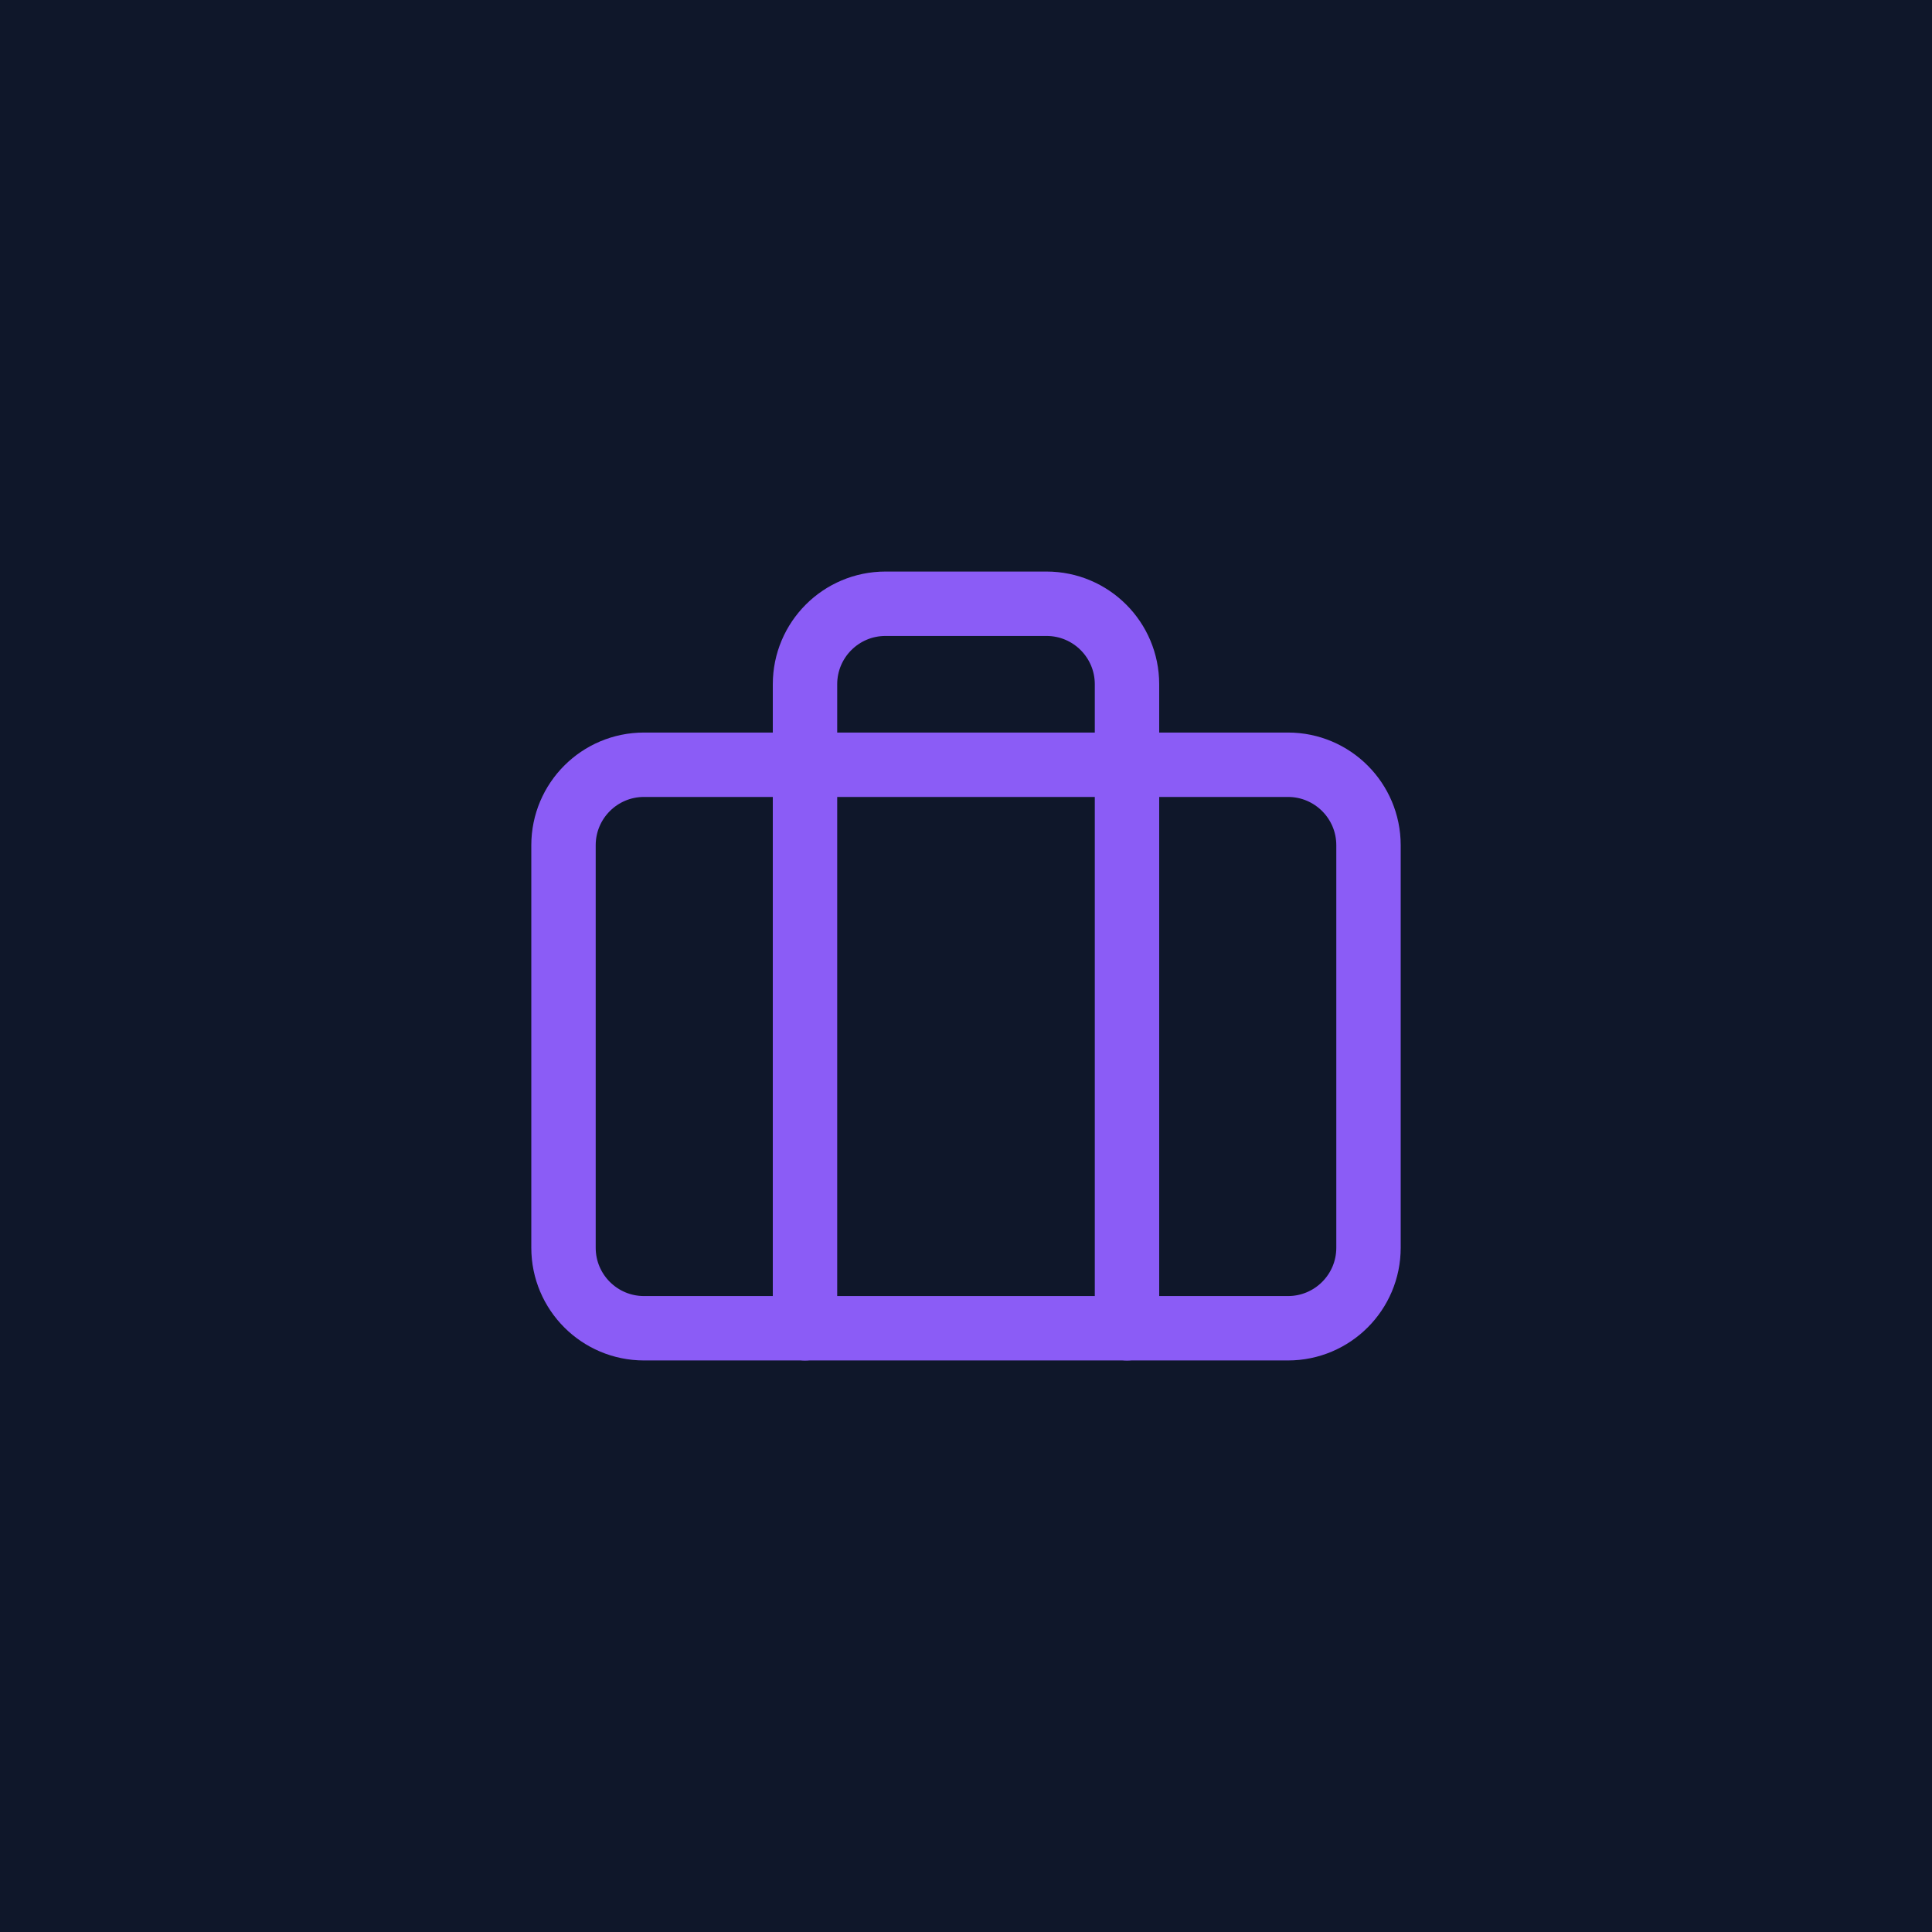
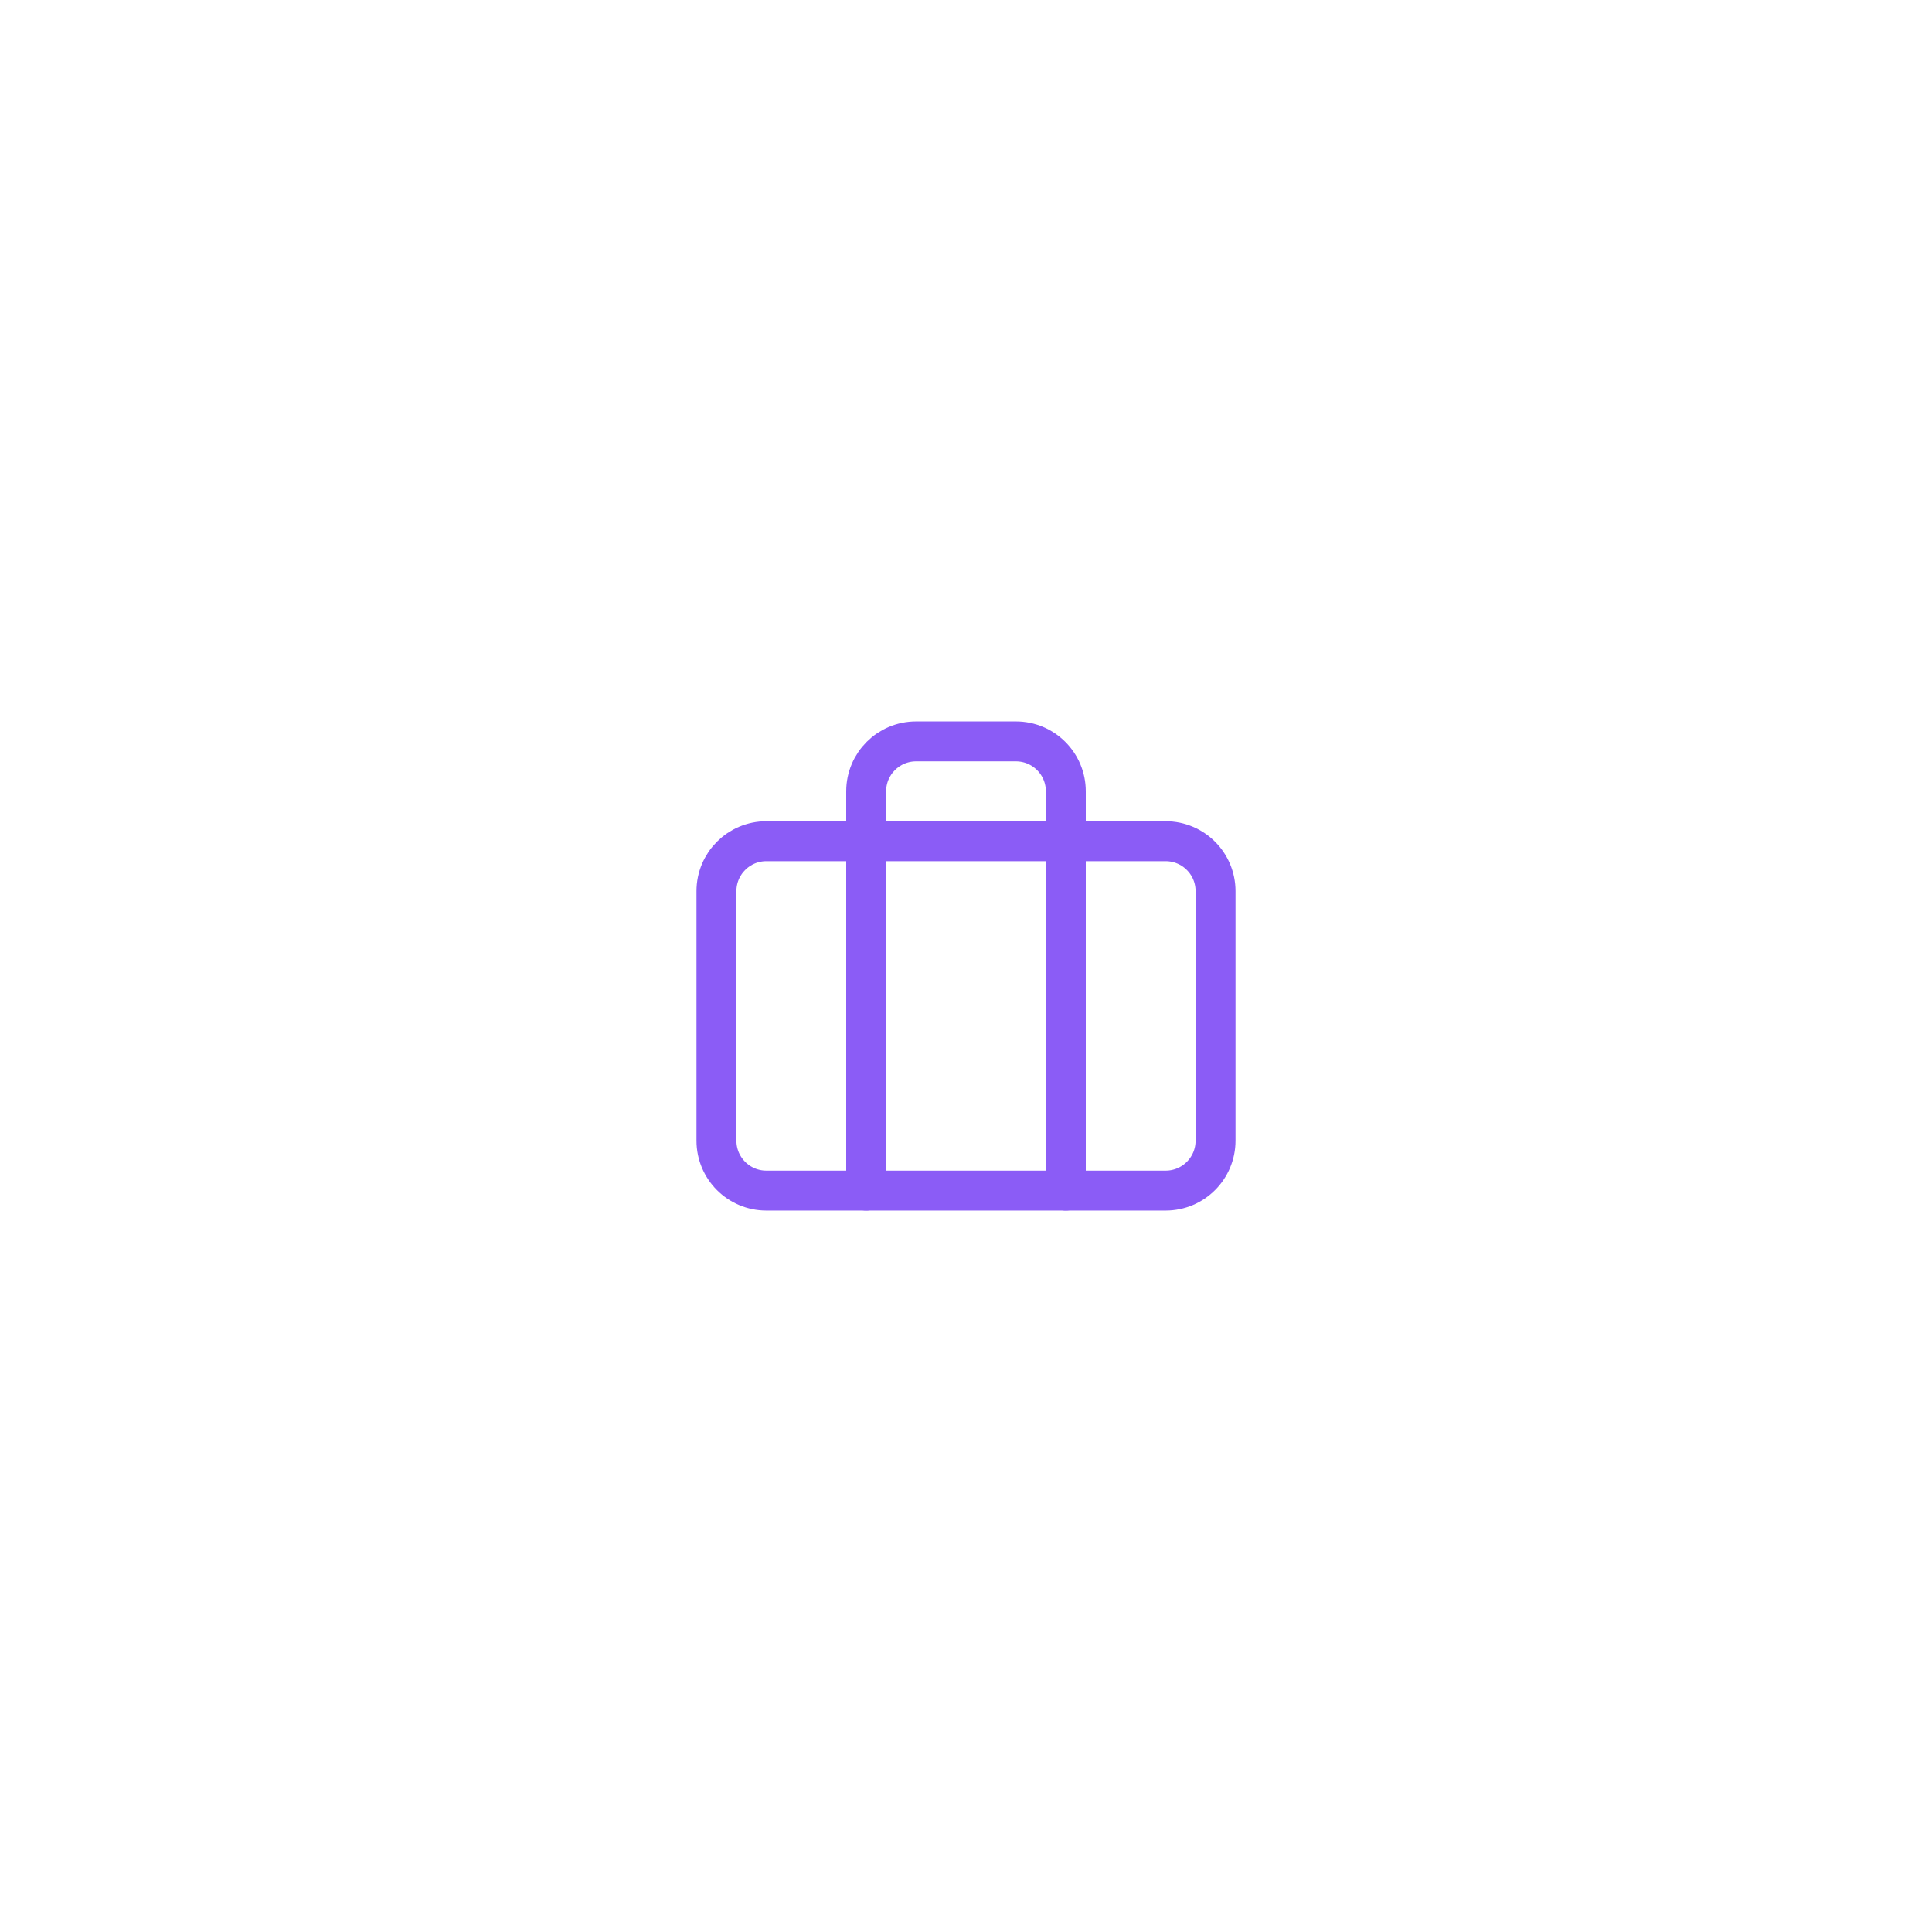
- <svg xmlns="http://www.w3.org/2000/svg" width="64" height="64" viewBox="0 0 64 64">
-   <rect width="64" height="64" fill="#0f172a" />
-   <g transform="translate(32, 32) scale(1.333333) translate(-12, -12)" fill="none" stroke="#8b5cf6" stroke-width="1.6" stroke-linecap="round" stroke-linejoin="round">
+ <svg xmlns="http://www.w3.org/2000/svg" width="1024" height="1024" viewBox="0 0 1024 1024">
+   <g transform="translate(512, 512) scale(13.22667) translate(-12, -12)" fill="none" stroke="#8b5cf6" stroke-width="1.6" stroke-linecap="round" stroke-linejoin="round">
    <rect x="2" y="7" width="20" height="14" rx="2" ry="2" />
    <path d="M16 21V5a2 2 0 0 0-2-2h-4a2 2 0 0 0-2 2v16" />
  </g>
</svg>
